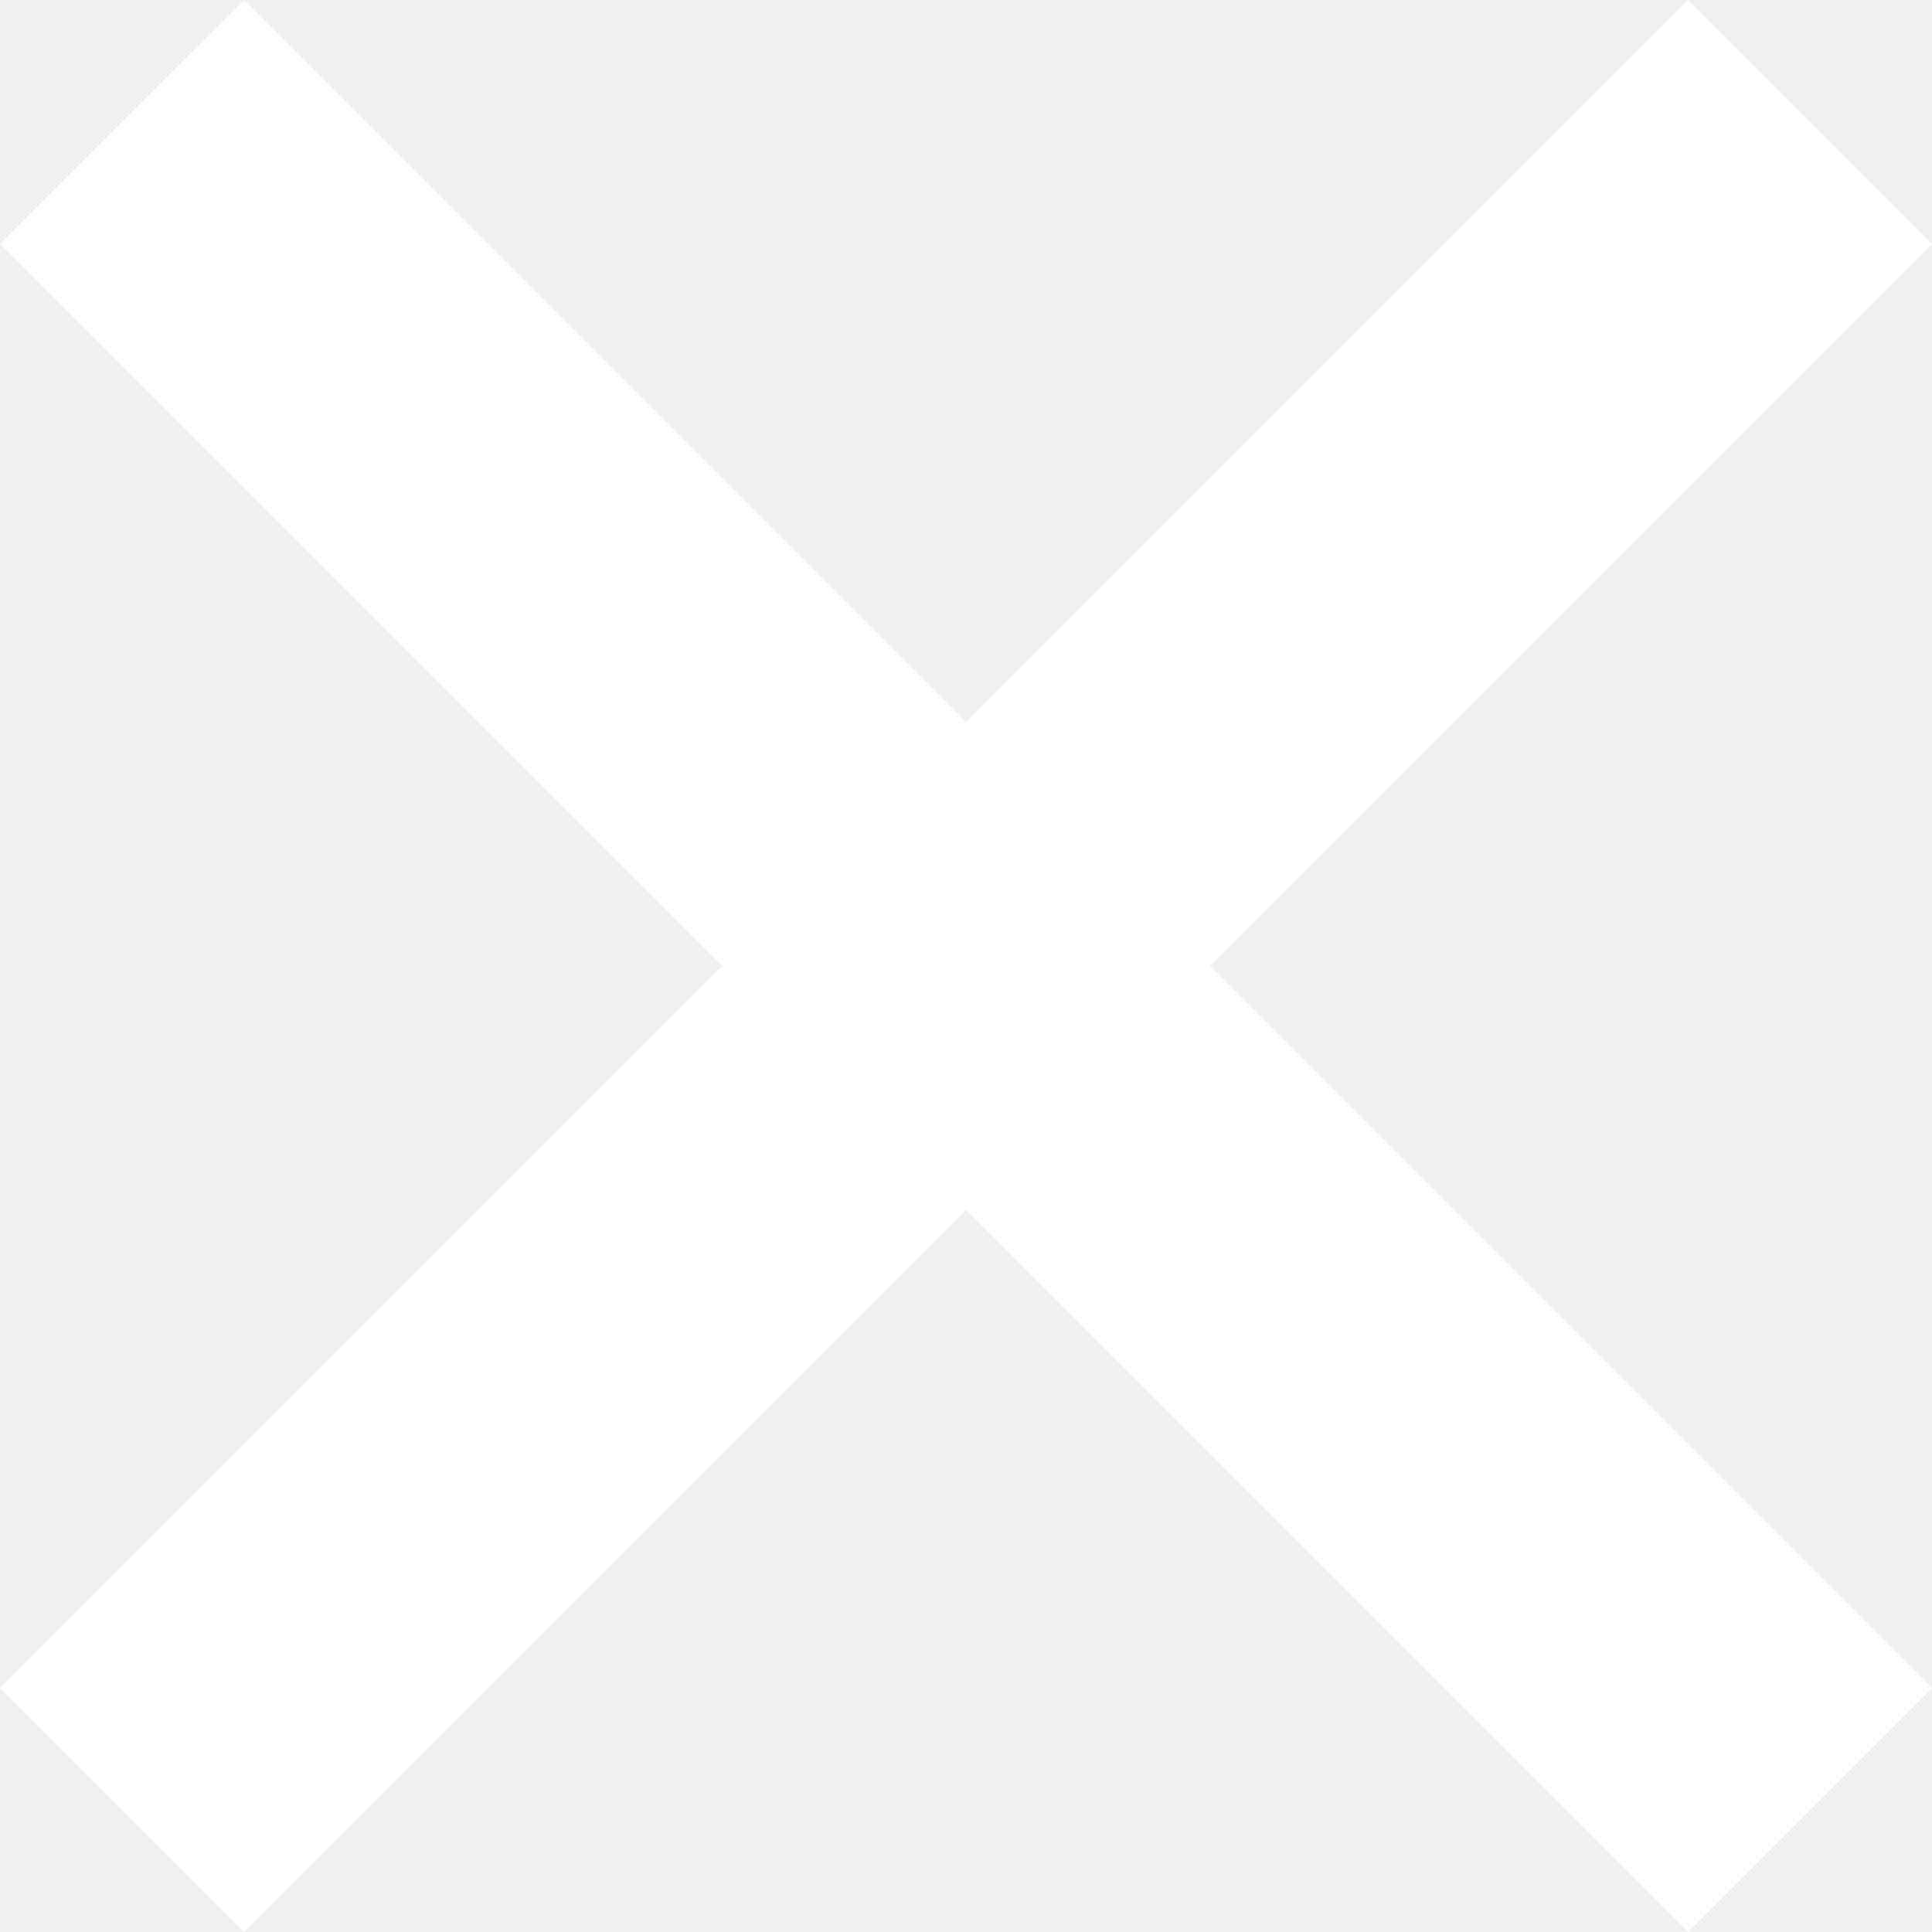
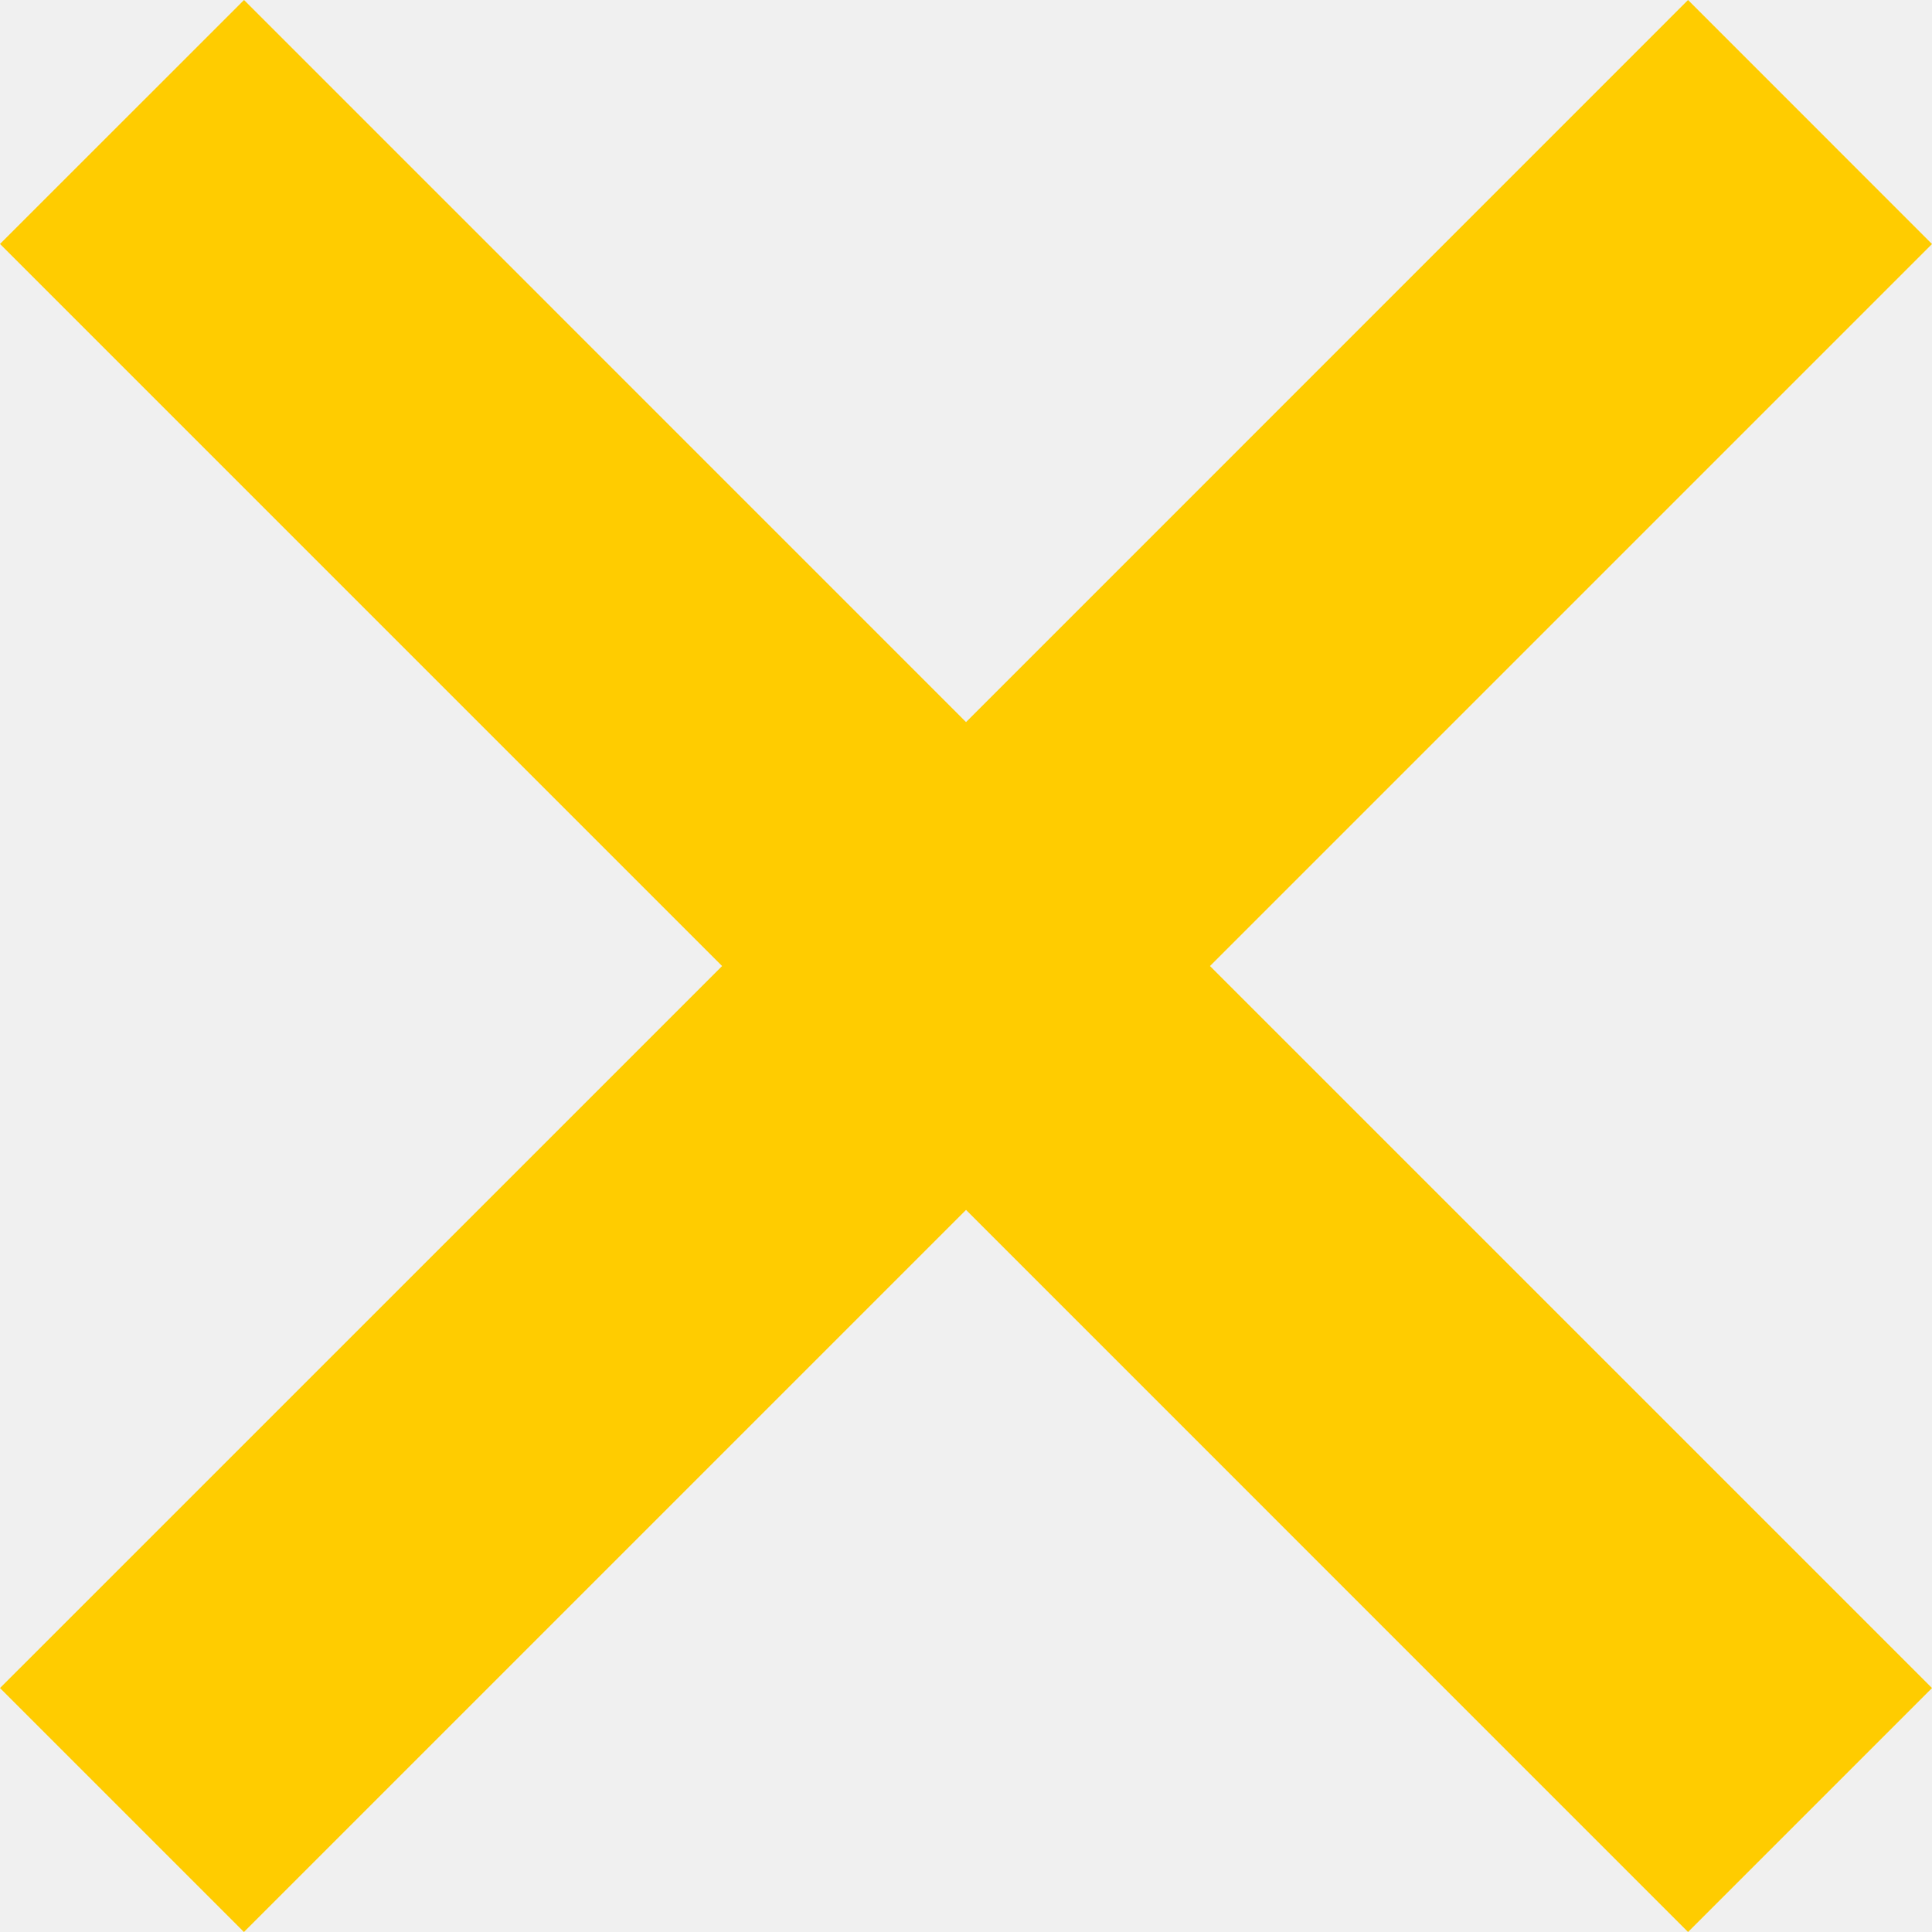
<svg xmlns="http://www.w3.org/2000/svg" version="1.0" id="Layer_1" x="0px" y="0px" width="22.199px" height="22.199px" viewBox="0 0 22.199 22.199" enable-background="new 0 0 22.199 22.199" xml:space="preserve">
-   <polygon points="22.199,2.804 19.396,0 11.1,8.297 2.804,0 0,2.803 8.297,11.1 0,19.396 2.803,22.199 11.1,13.902 19.396,22.199     22.199,19.396 13.903,11.1 " fill="white" />
+   <polygon points="22.199,2.804 19.396,0 11.1,8.297 2.804,0 0,2.803 8.297,11.1 0,19.396 2.803,22.199 11.1,13.902 19.396,22.199     22.199,19.396 13.903,11.1 " fill="#FFCC00" />
</svg>
